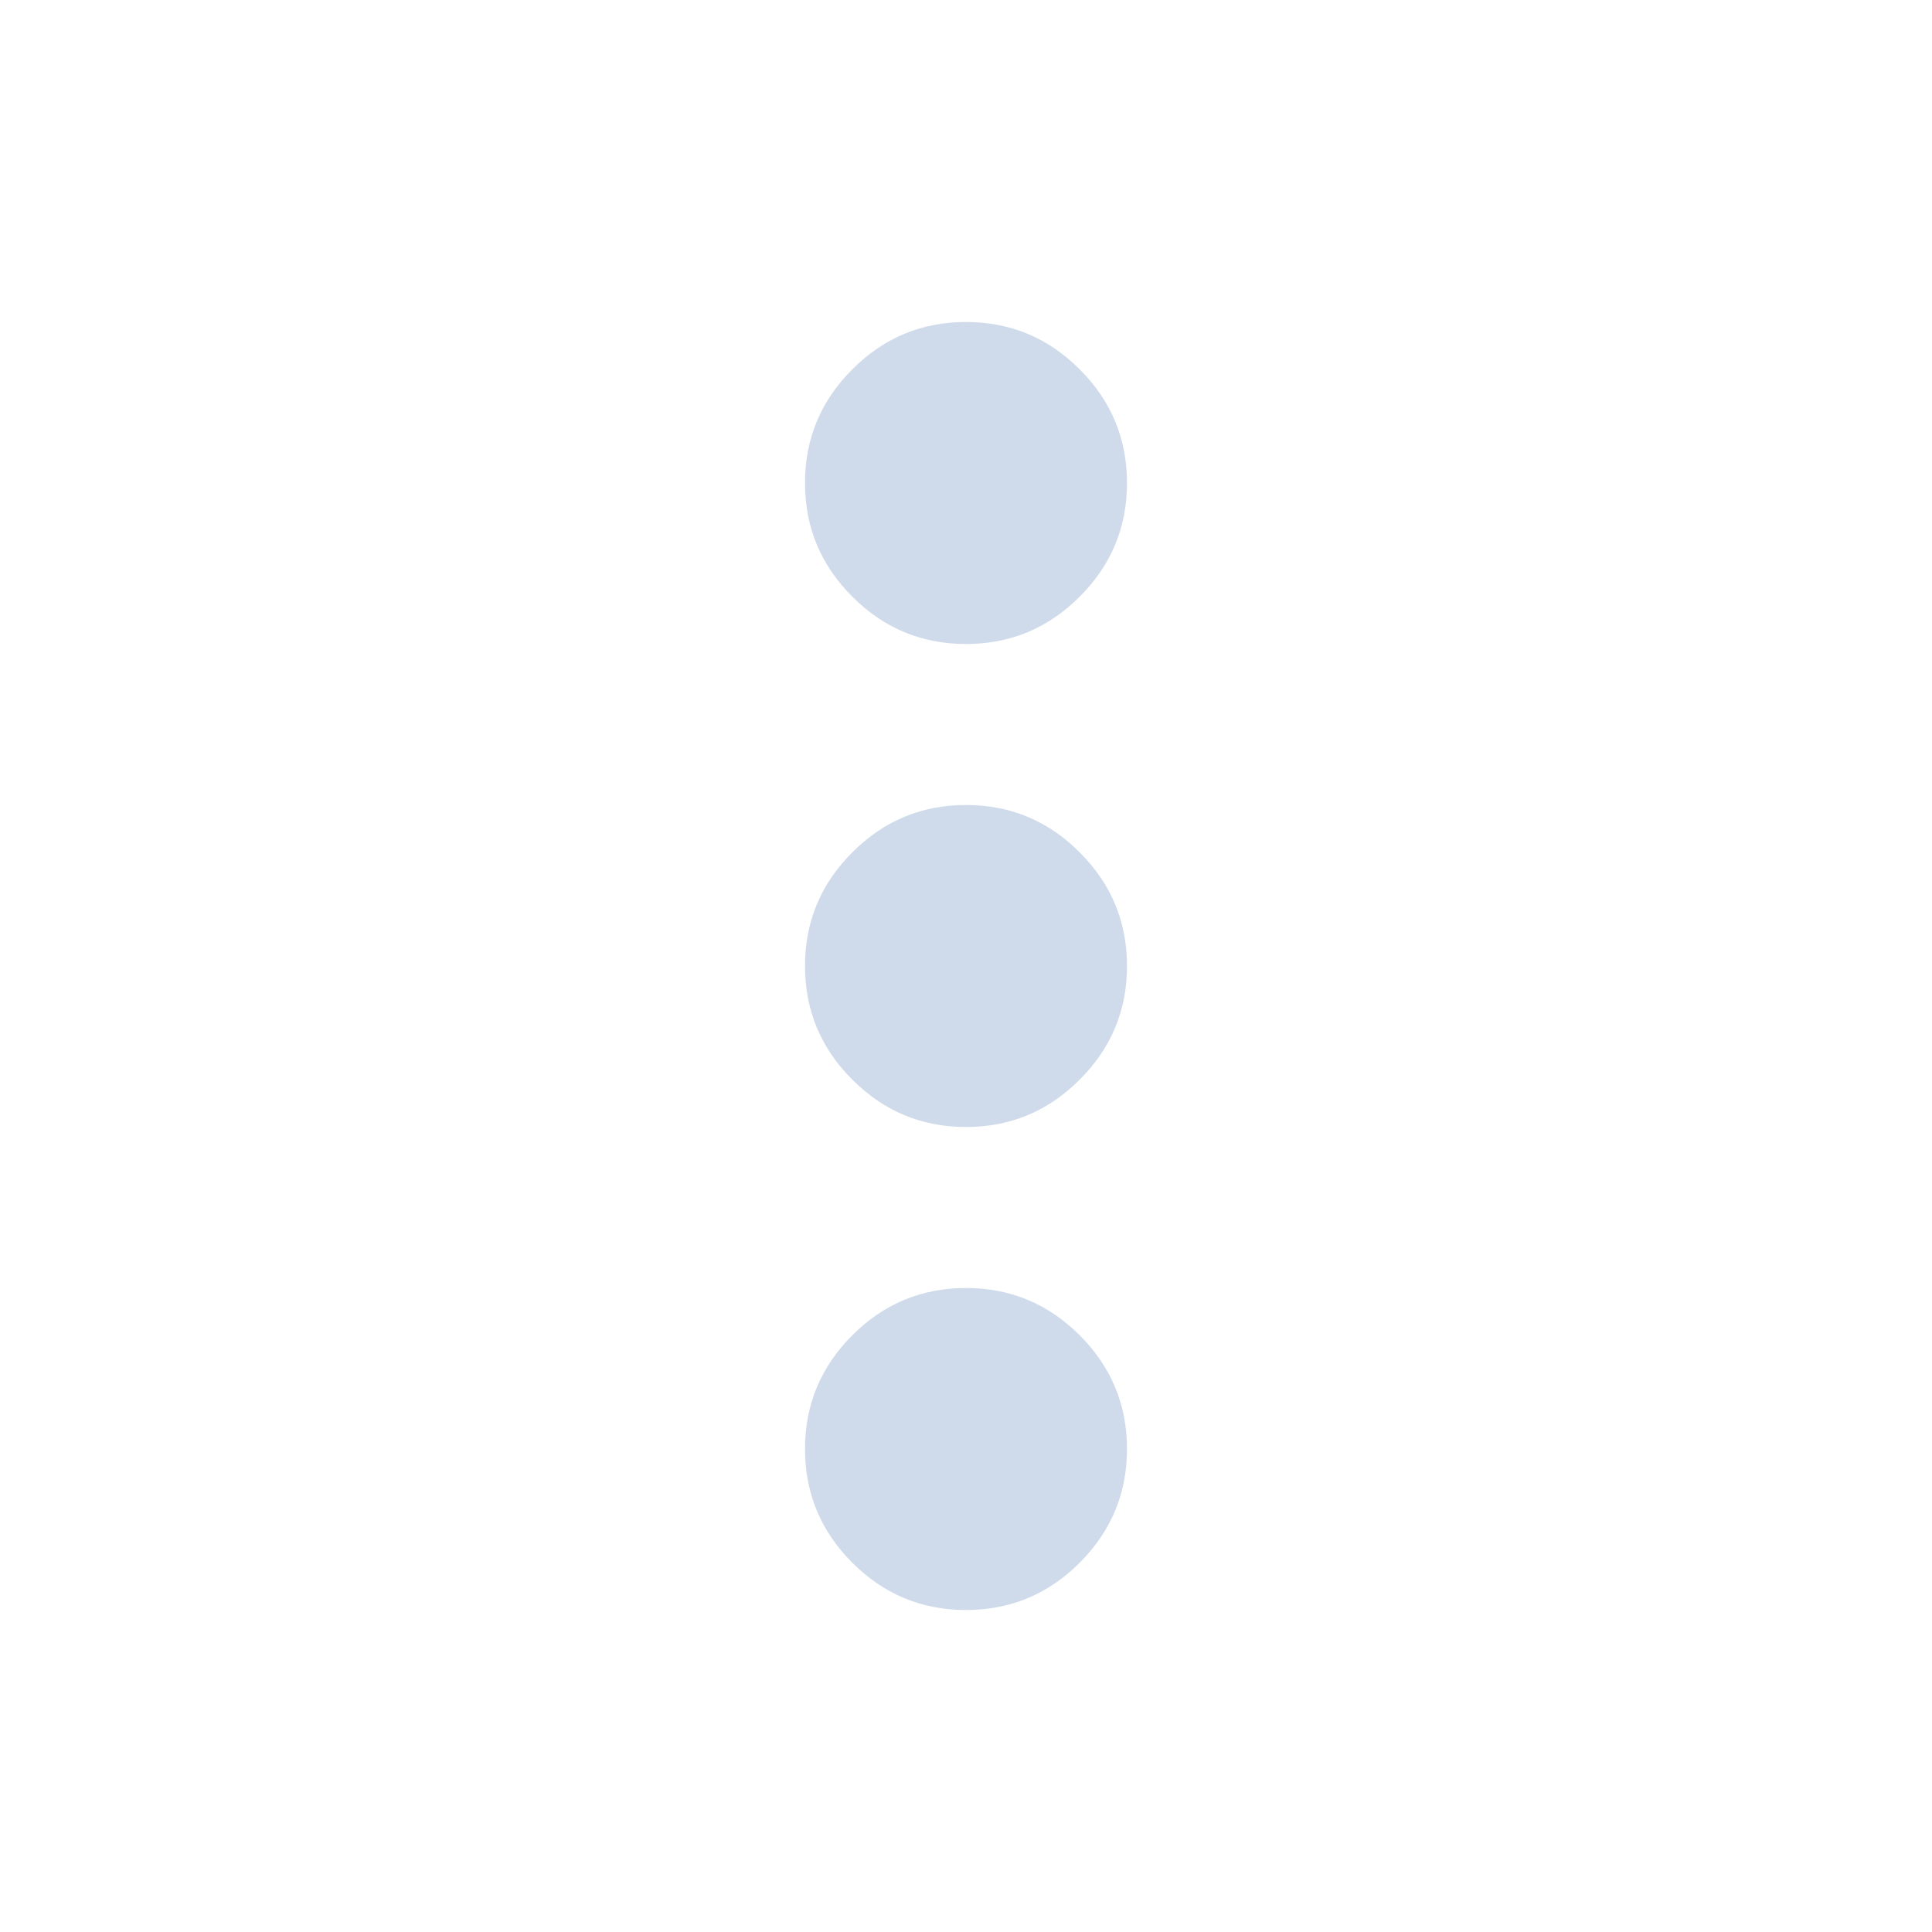
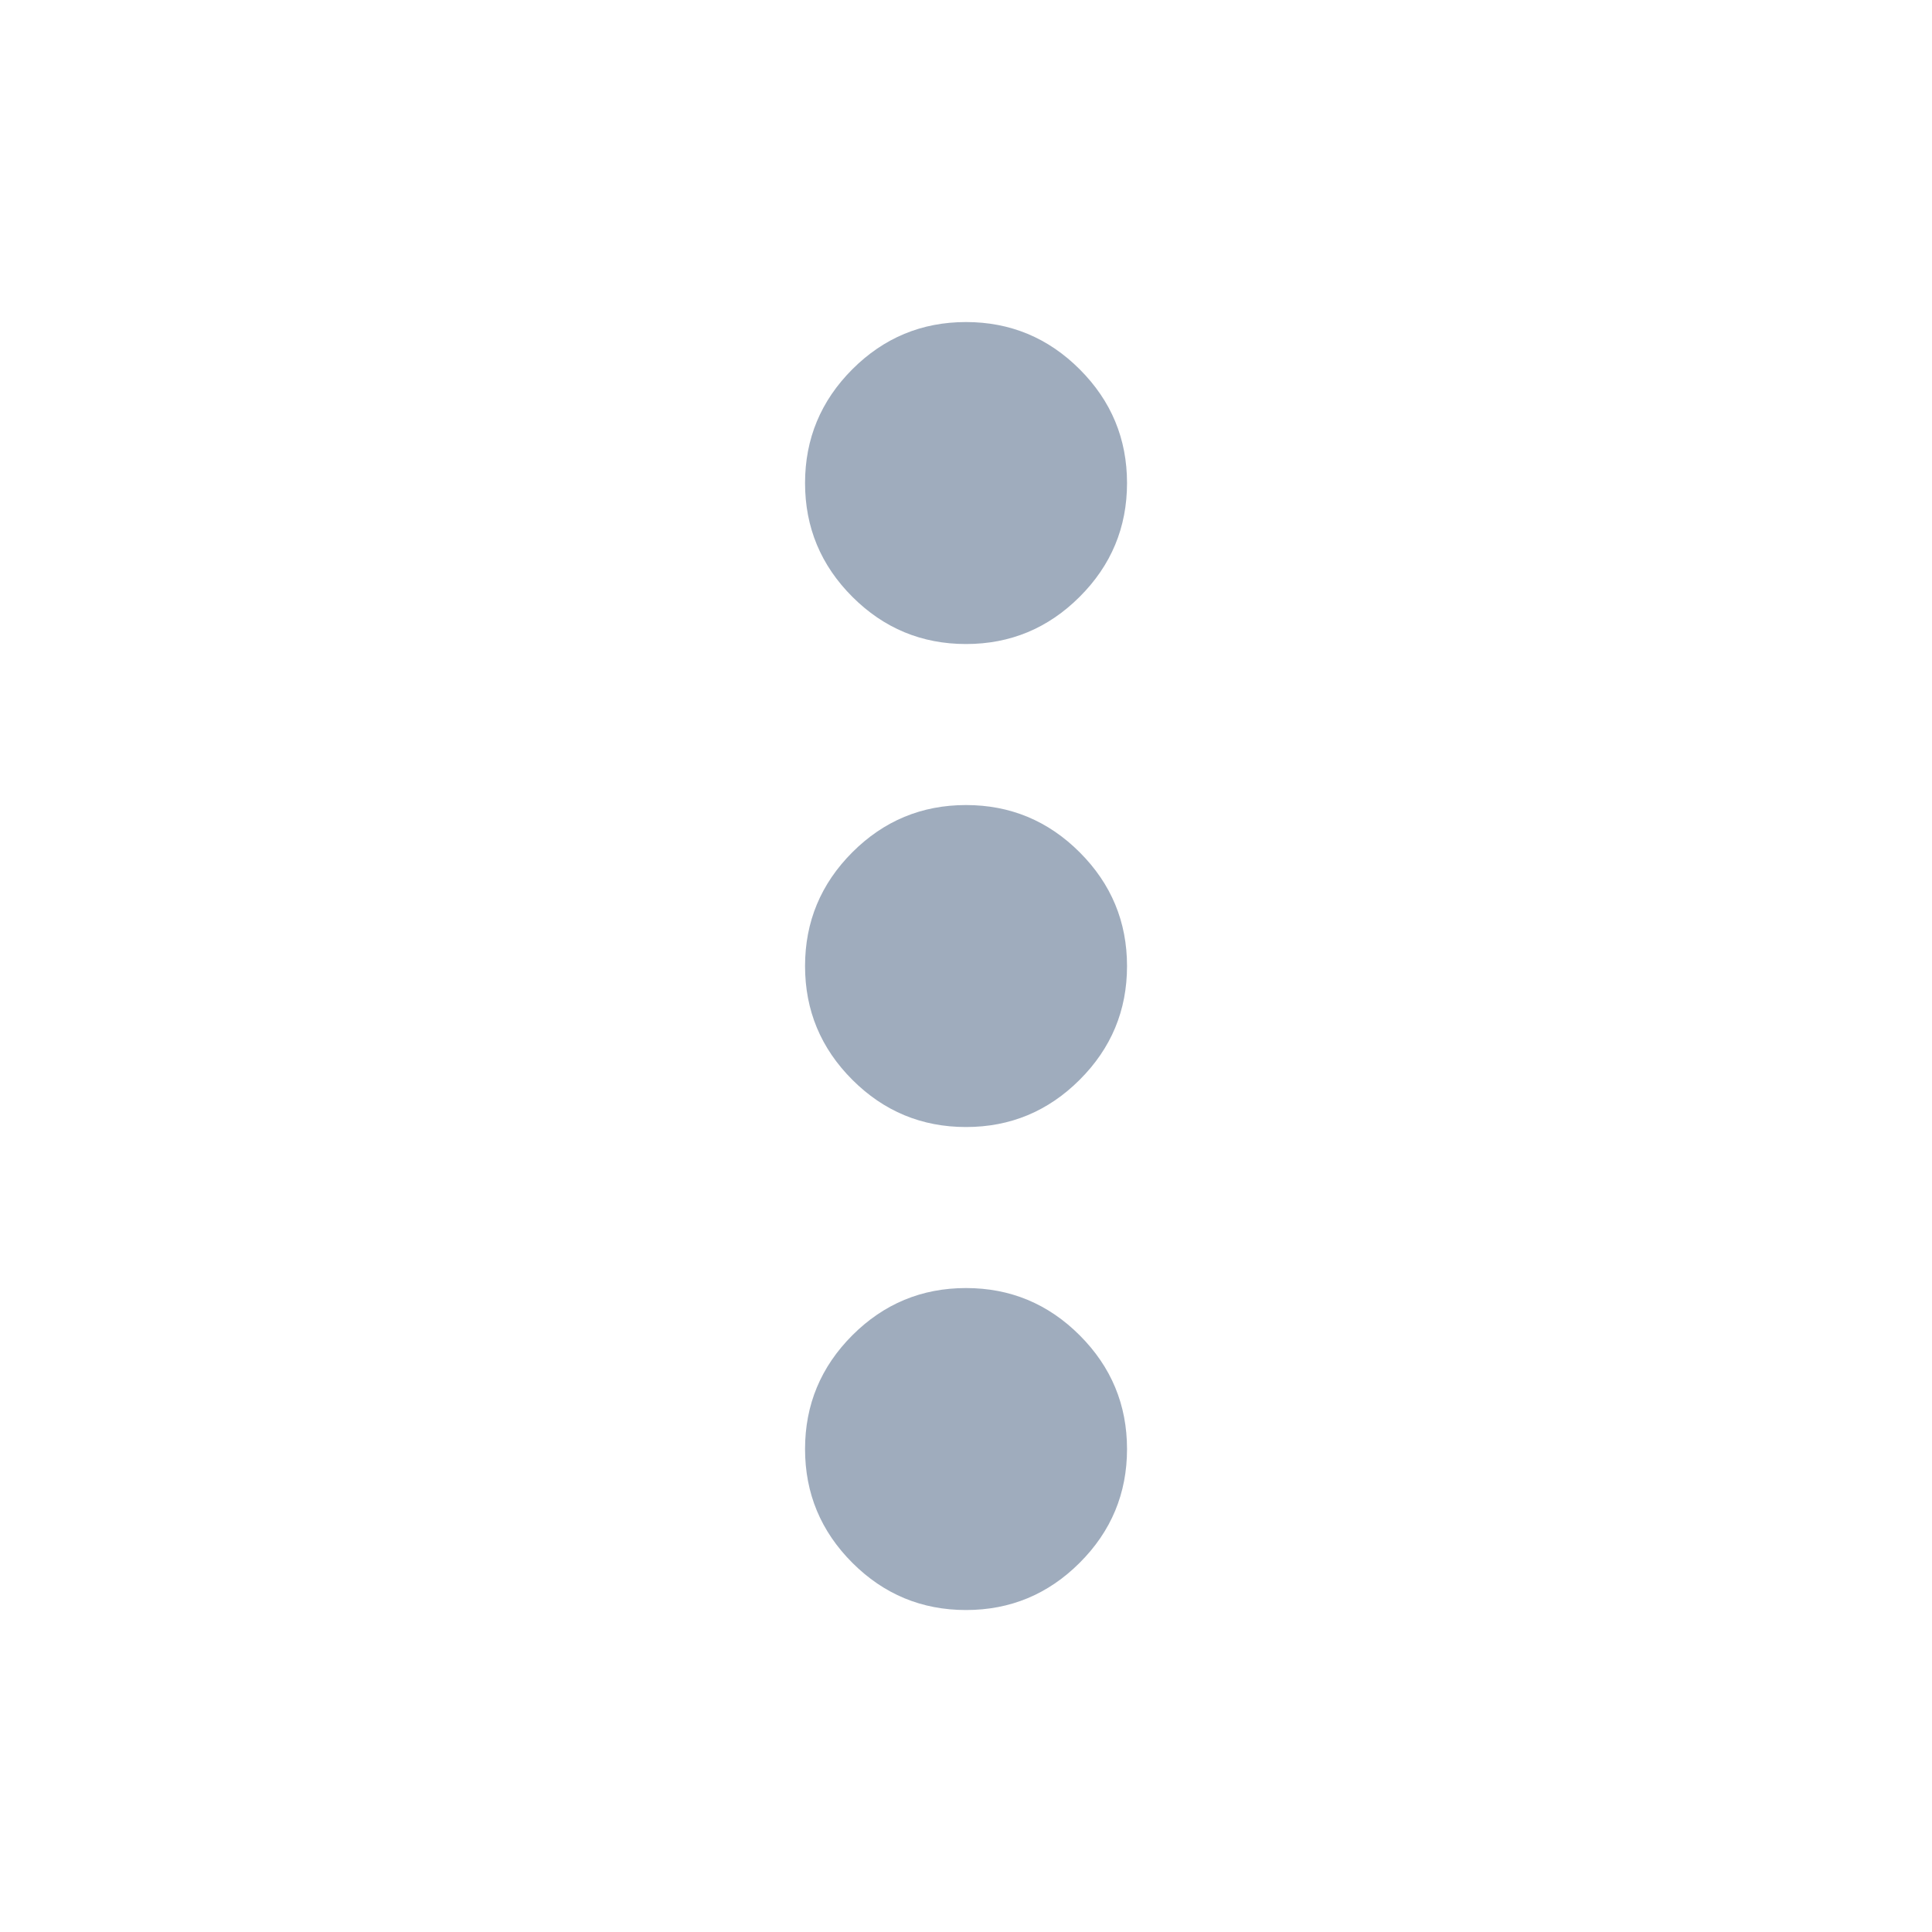
- <svg xmlns="http://www.w3.org/2000/svg" width="24" height="24" viewBox="0 0 24 24" fill="none">
-   <path d="M12 20C11.45 20 10.979 19.804 10.588 19.413C10.196 19.021 10 18.55 10 18C10 17.45 10.196 16.979 10.588 16.587C10.979 16.196 11.45 16 12 16C12.55 16 13.021 16.196 13.412 16.587C13.804 16.979 14 17.45 14 18C14 18.55 13.804 19.021 13.412 19.413C13.021 19.804 12.55 20 12 20ZM12 14C11.45 14 10.979 13.804 10.588 13.412C10.196 13.021 10 12.55 10 12C10 11.45 10.196 10.979 10.588 10.588C10.979 10.196 11.45 10 12 10C12.55 10 13.021 10.196 13.412 10.588C13.804 10.979 14 11.45 14 12C14 12.55 13.804 13.021 13.412 13.412C13.021 13.804 12.55 14 12 14ZM12 8C11.45 8 10.979 7.804 10.588 7.412C10.196 7.021 10 6.55 10 6C10 5.45 10.196 4.979 10.588 4.588C10.979 4.196 11.45 4 12 4C12.55 4 13.021 4.196 13.412 4.588C13.804 4.979 14 5.45 14 6C14 6.55 13.804 7.021 13.412 7.412C13.021 7.804 12.55 8 12 8Z" fill="#CFDBEA" />
+ <svg xmlns="http://www.w3.org/2000/svg" width="26" height="26" viewBox="0 0 26 26" fill="none">
+   <path d="M13 21.667C12.404 21.667 11.894 21.455 11.47 21.031C11.046 20.607 10.834 20.096 10.834 19.501C10.834 18.905 11.046 18.395 11.47 17.97C11.894 17.546 12.404 17.334 13 17.334C13.596 17.334 14.106 17.546 14.53 17.97C14.955 18.395 15.167 18.905 15.167 19.501C15.167 20.096 14.955 20.607 14.53 21.031C14.106 21.455 13.596 21.667 13 21.667ZM13 15.167C12.404 15.167 11.894 14.955 11.47 14.531C11.046 14.107 10.834 13.597 10.834 13.001C10.834 12.405 11.046 11.895 11.47 11.47C11.894 11.046 12.404 10.834 13 10.834C13.596 10.834 14.106 11.046 14.53 11.47C14.955 11.895 15.167 12.405 15.167 13.001C15.167 13.597 14.955 14.107 14.53 14.531C14.106 14.955 13.596 15.167 13 15.167ZM13 8.667C12.404 8.667 11.894 8.455 11.47 8.031C11.046 7.607 10.834 7.096 10.834 6.501C10.834 5.905 11.046 5.395 11.47 4.97C11.894 4.546 12.404 4.334 13 4.334C13.596 4.334 14.106 4.546 14.53 4.97C14.955 5.395 15.167 5.905 15.167 6.501C15.167 7.096 14.955 7.607 14.53 8.031C14.106 8.455 13.596 8.667 13 8.667Z" fill="#9FACBD" />
</svg>
